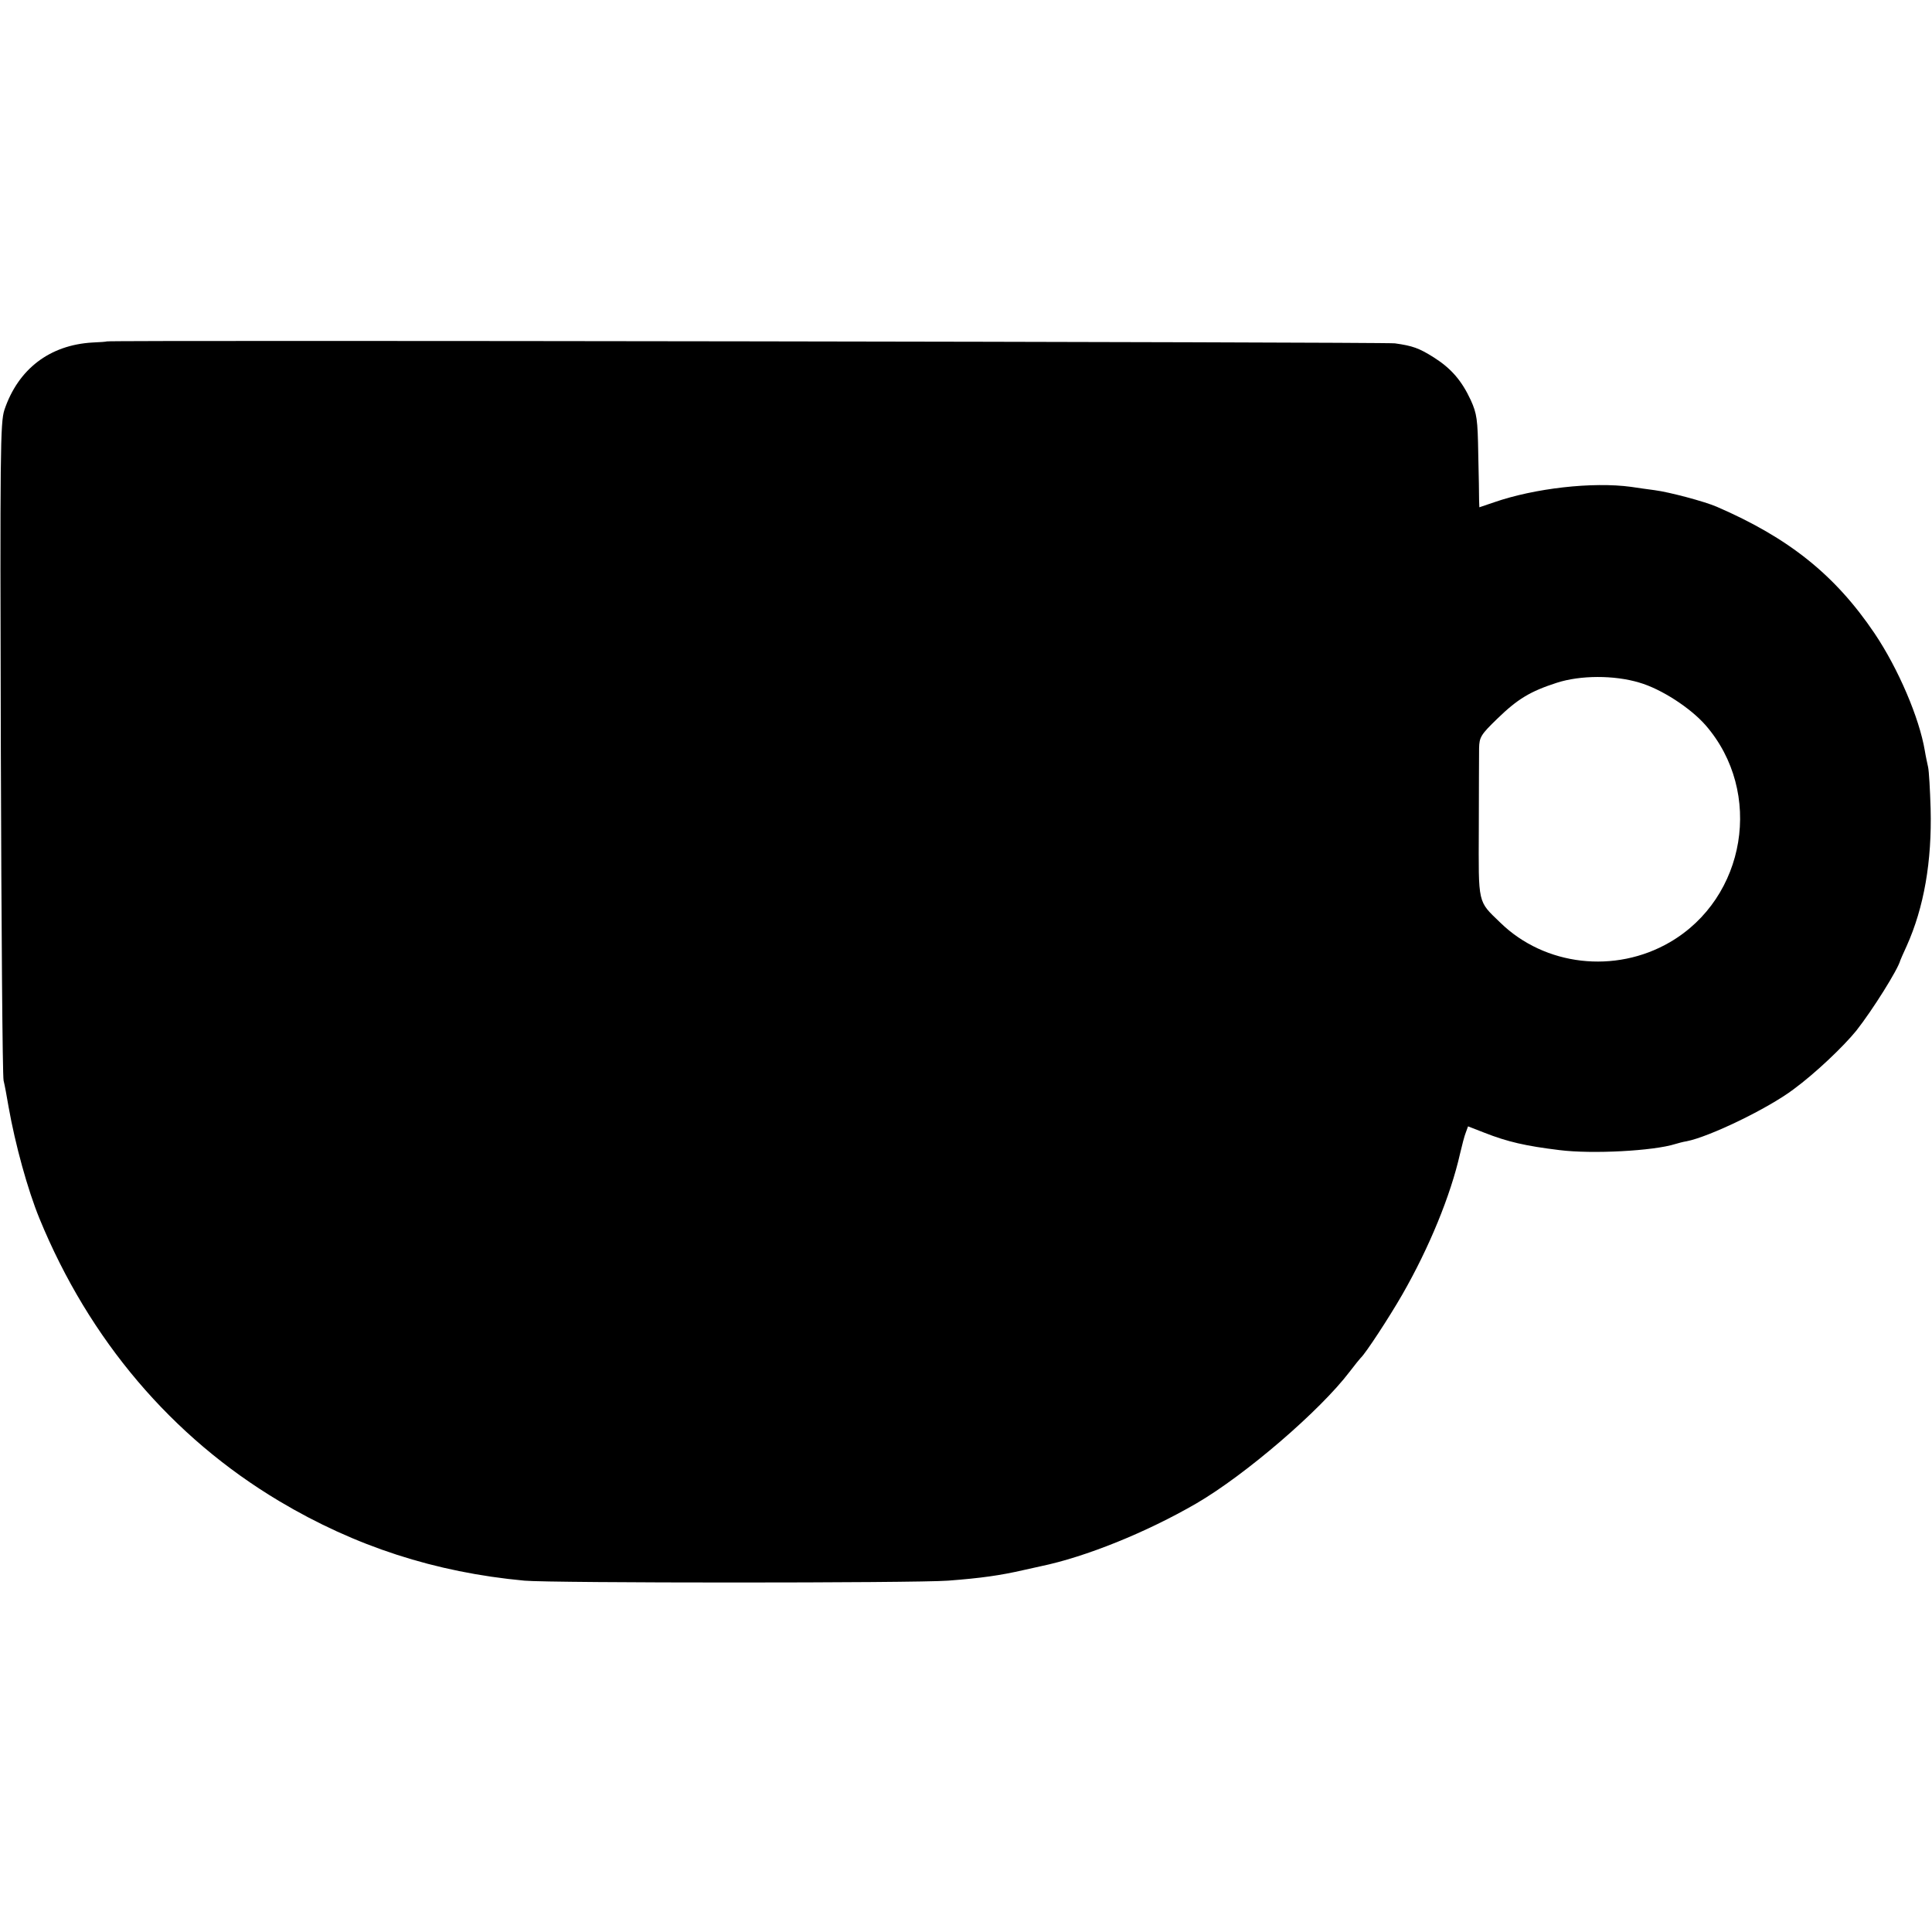
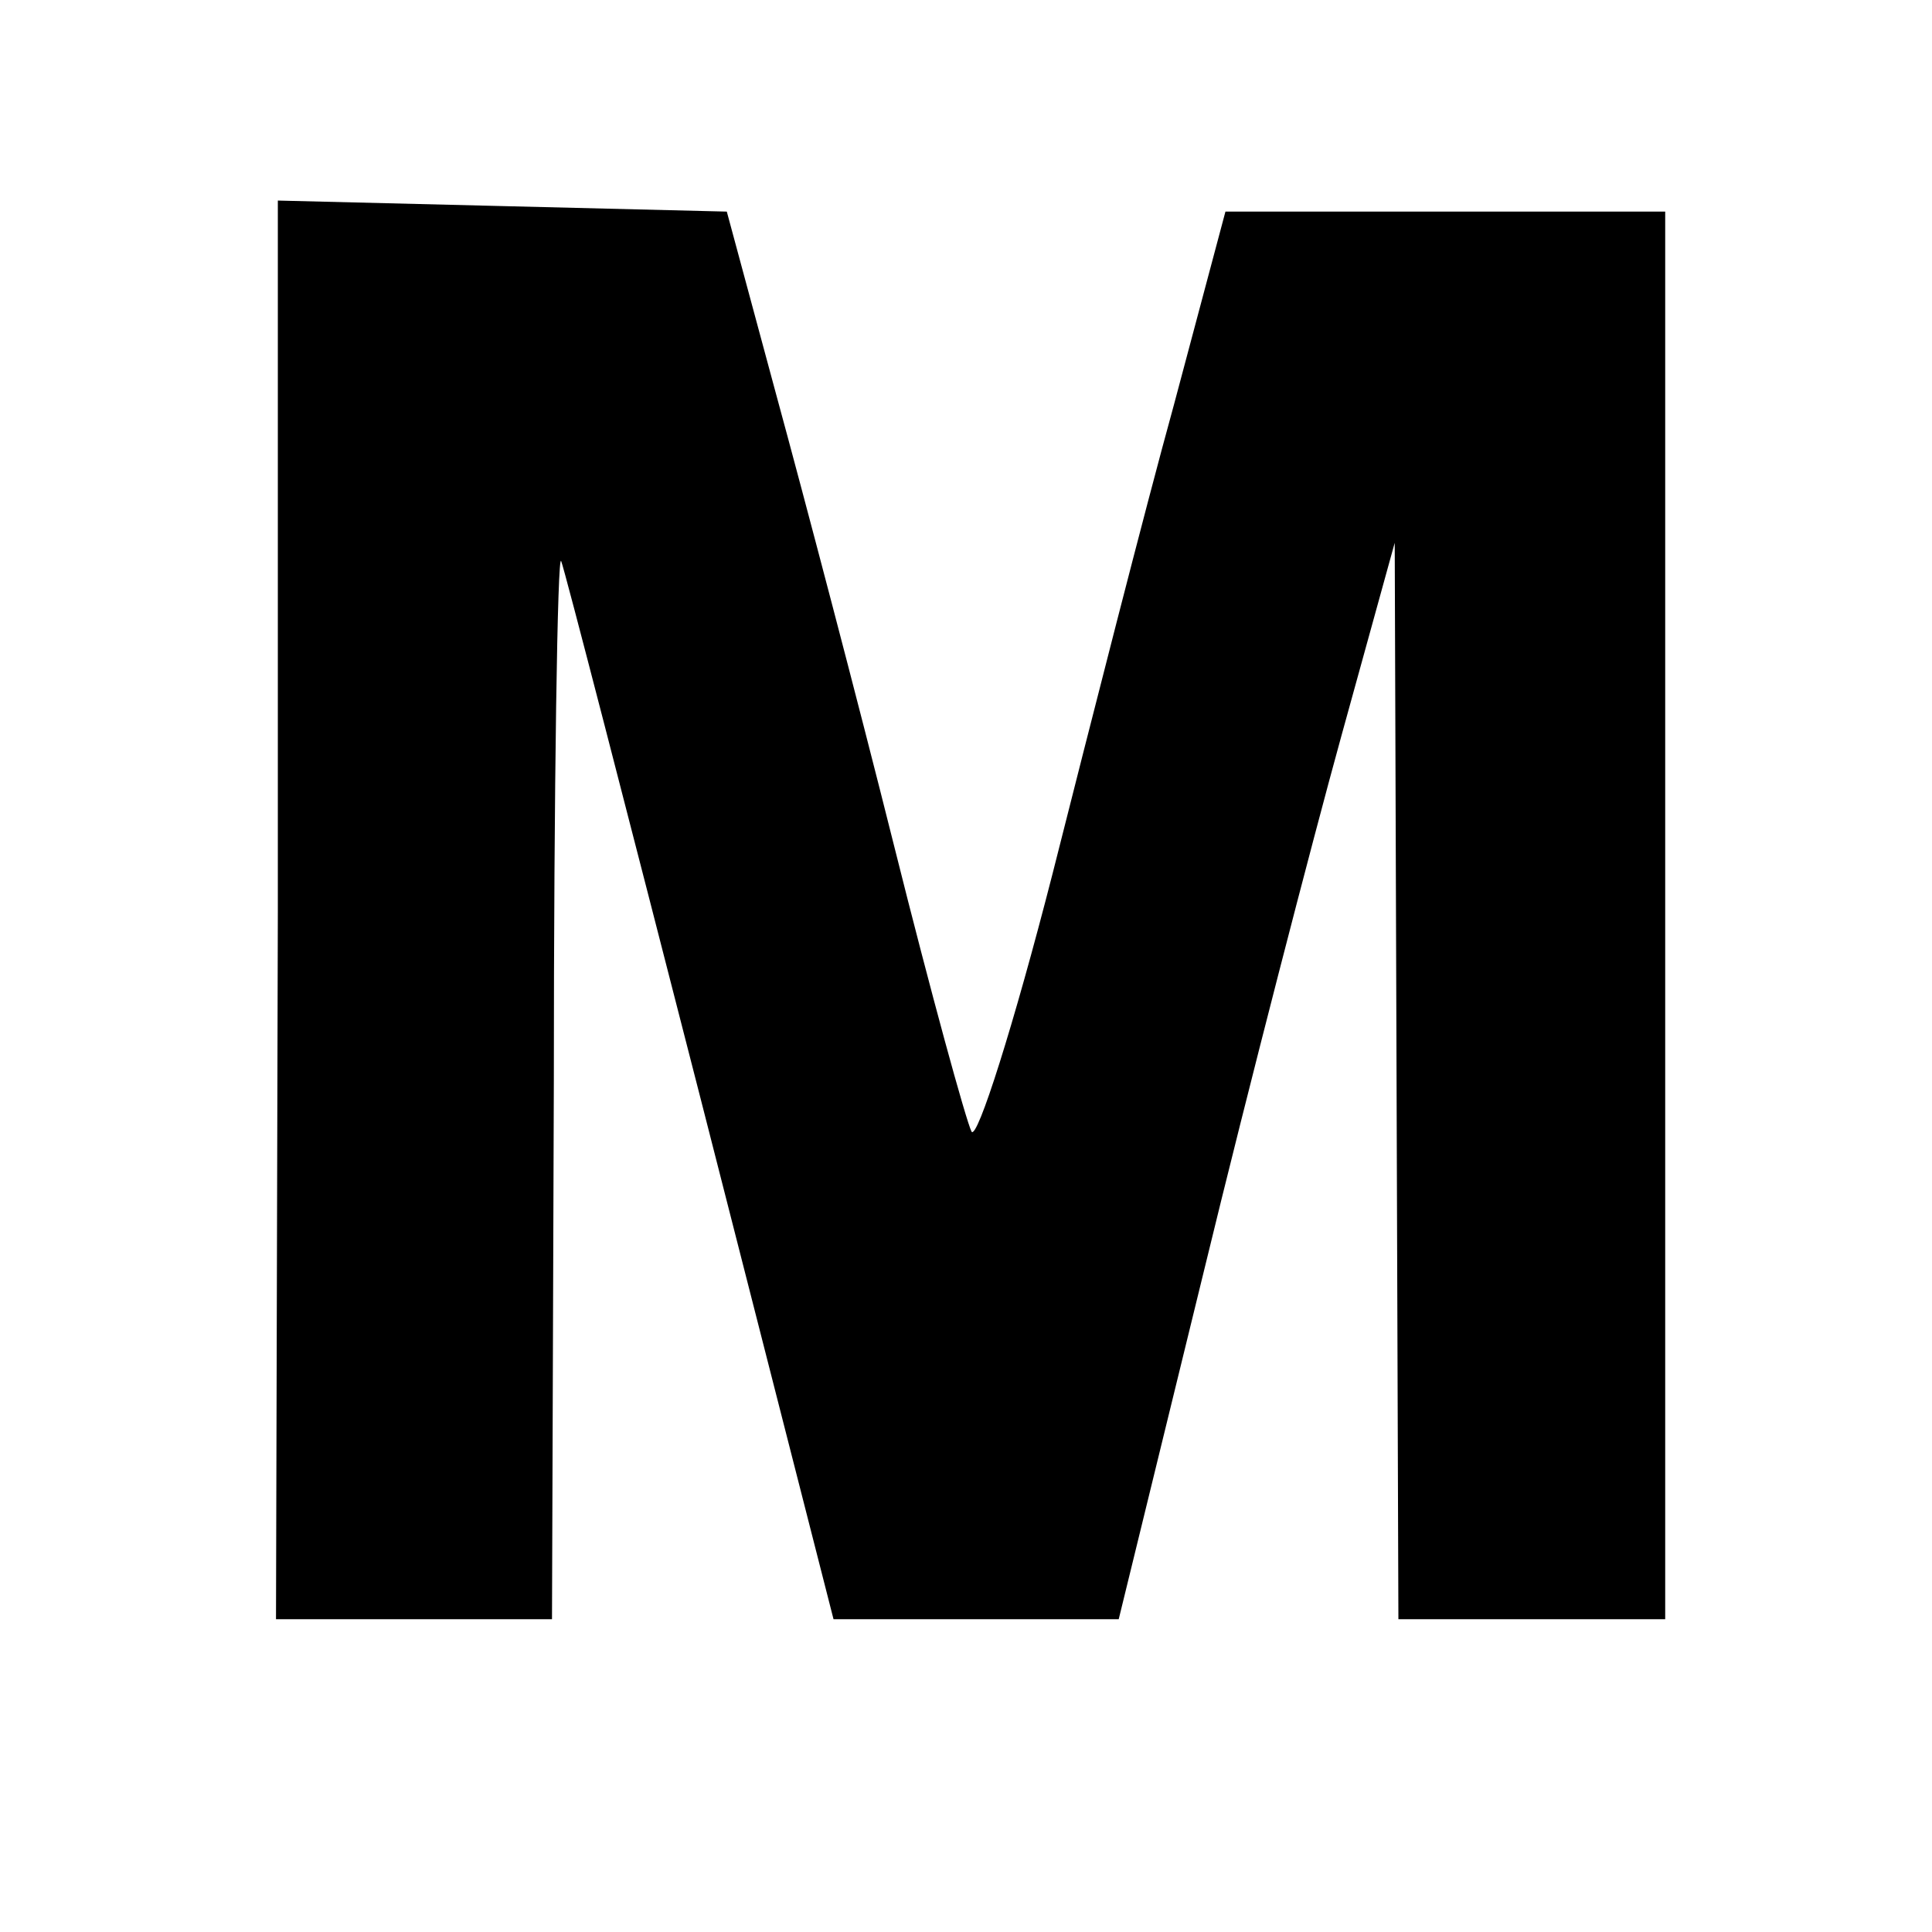
- <svg xmlns="http://www.w3.org/2000/svg" version="1.0" width="700pt" height="700pt" viewBox="0 0 700 700" preserveAspectRatio="xMidYMid meet">
-   <g transform="translate(0,700) scale(0.1,-0.1)" fill="#000000" stroke="none">
-     <path d="M387 5763 c-1 -1 -24 -3 -52 -4 -155 -9 -269 -96 -319 -244 -15 -46 -16 -145 -13 -1225 2 -646 6 -1188 10 -1205 4 -16 12 -59 18 -95 24 -136 69 -300 112 -405 180 -439 480 -792 869 -1024 275 -164 565 -258 888 -288 97 -9 1416 -9 1535 0 119 9 189 19 272 38 27 6 55 12 63 14 164 34 384 123 565 228 177 103 448 336 555 477 19 25 37 47 40 50 17 15 104 148 151 230 97 169 175 359 209 510 7 30 16 65 21 77 l8 22 59 -23 c84 -33 149 -48 272 -63 119 -15 341 -3 420 22 10 3 28 8 41 10 82 16 294 118 387 188 79 58 181 155 228 213 59 75 151 222 159 254 1 3 11 26 23 52 63 140 92 307 87 498 -2 69 -6 136 -9 150 -3 14 -9 41 -12 60 -20 119 -96 297 -182 425 -143 212 -311 346 -572 459 -44 19 -171 53 -225 60 -22 3 -60 8 -85 12 -140 19 -350 -5 -497 -56 l-53 -18 -1 26 c0 15 -1 90 -3 167 -2 126 -5 146 -27 195 -33 71 -71 115 -134 155 -54 34 -77 42 -141 51 -35 5 -4663 12 -4667 7z m5552 -1236 c80 -23 186 -92 241 -155 210 -242 147 -625 -130 -786 -198 -115 -453 -86 -614 71 -83 80 -79 64 -78 341 0 136 1 267 1 291 1 40 6 49 66 107 73 71 119 99 215 130 86 28 209 28 299 1z" />
+ <svg xmlns="http://www.w3.org/2000/svg" version="1.0" width="105pt" height="105pt" viewBox="0 0 105 105" preserveAspectRatio="xMidYMid meet">
+   <g transform="translate(0,105) scale(0.1,-0.1)" fill="#000000" stroke="none">
+     <path d="M151 555 l-1 -385 75 0 75 0 1 293 c0 160 2 288 4 282 2 -5 36 -137 76 -293 l72 -282 77 0 78 0 46 188 c25 103 59 234 75 292 l29 105 1 -292 1 -293 73 0 72 0 0 383 0 382 -119 0 -120 0 -28 -105 c-16 -58 -45 -172 -66 -255 -21 -82 -41 -145 -44 -140 -3 6 -22 75 -42 155 -20 80 -49 190 -64 245 l-27 100 -122 3 -122 3 0 -386z" />
  </g>
</svg>
